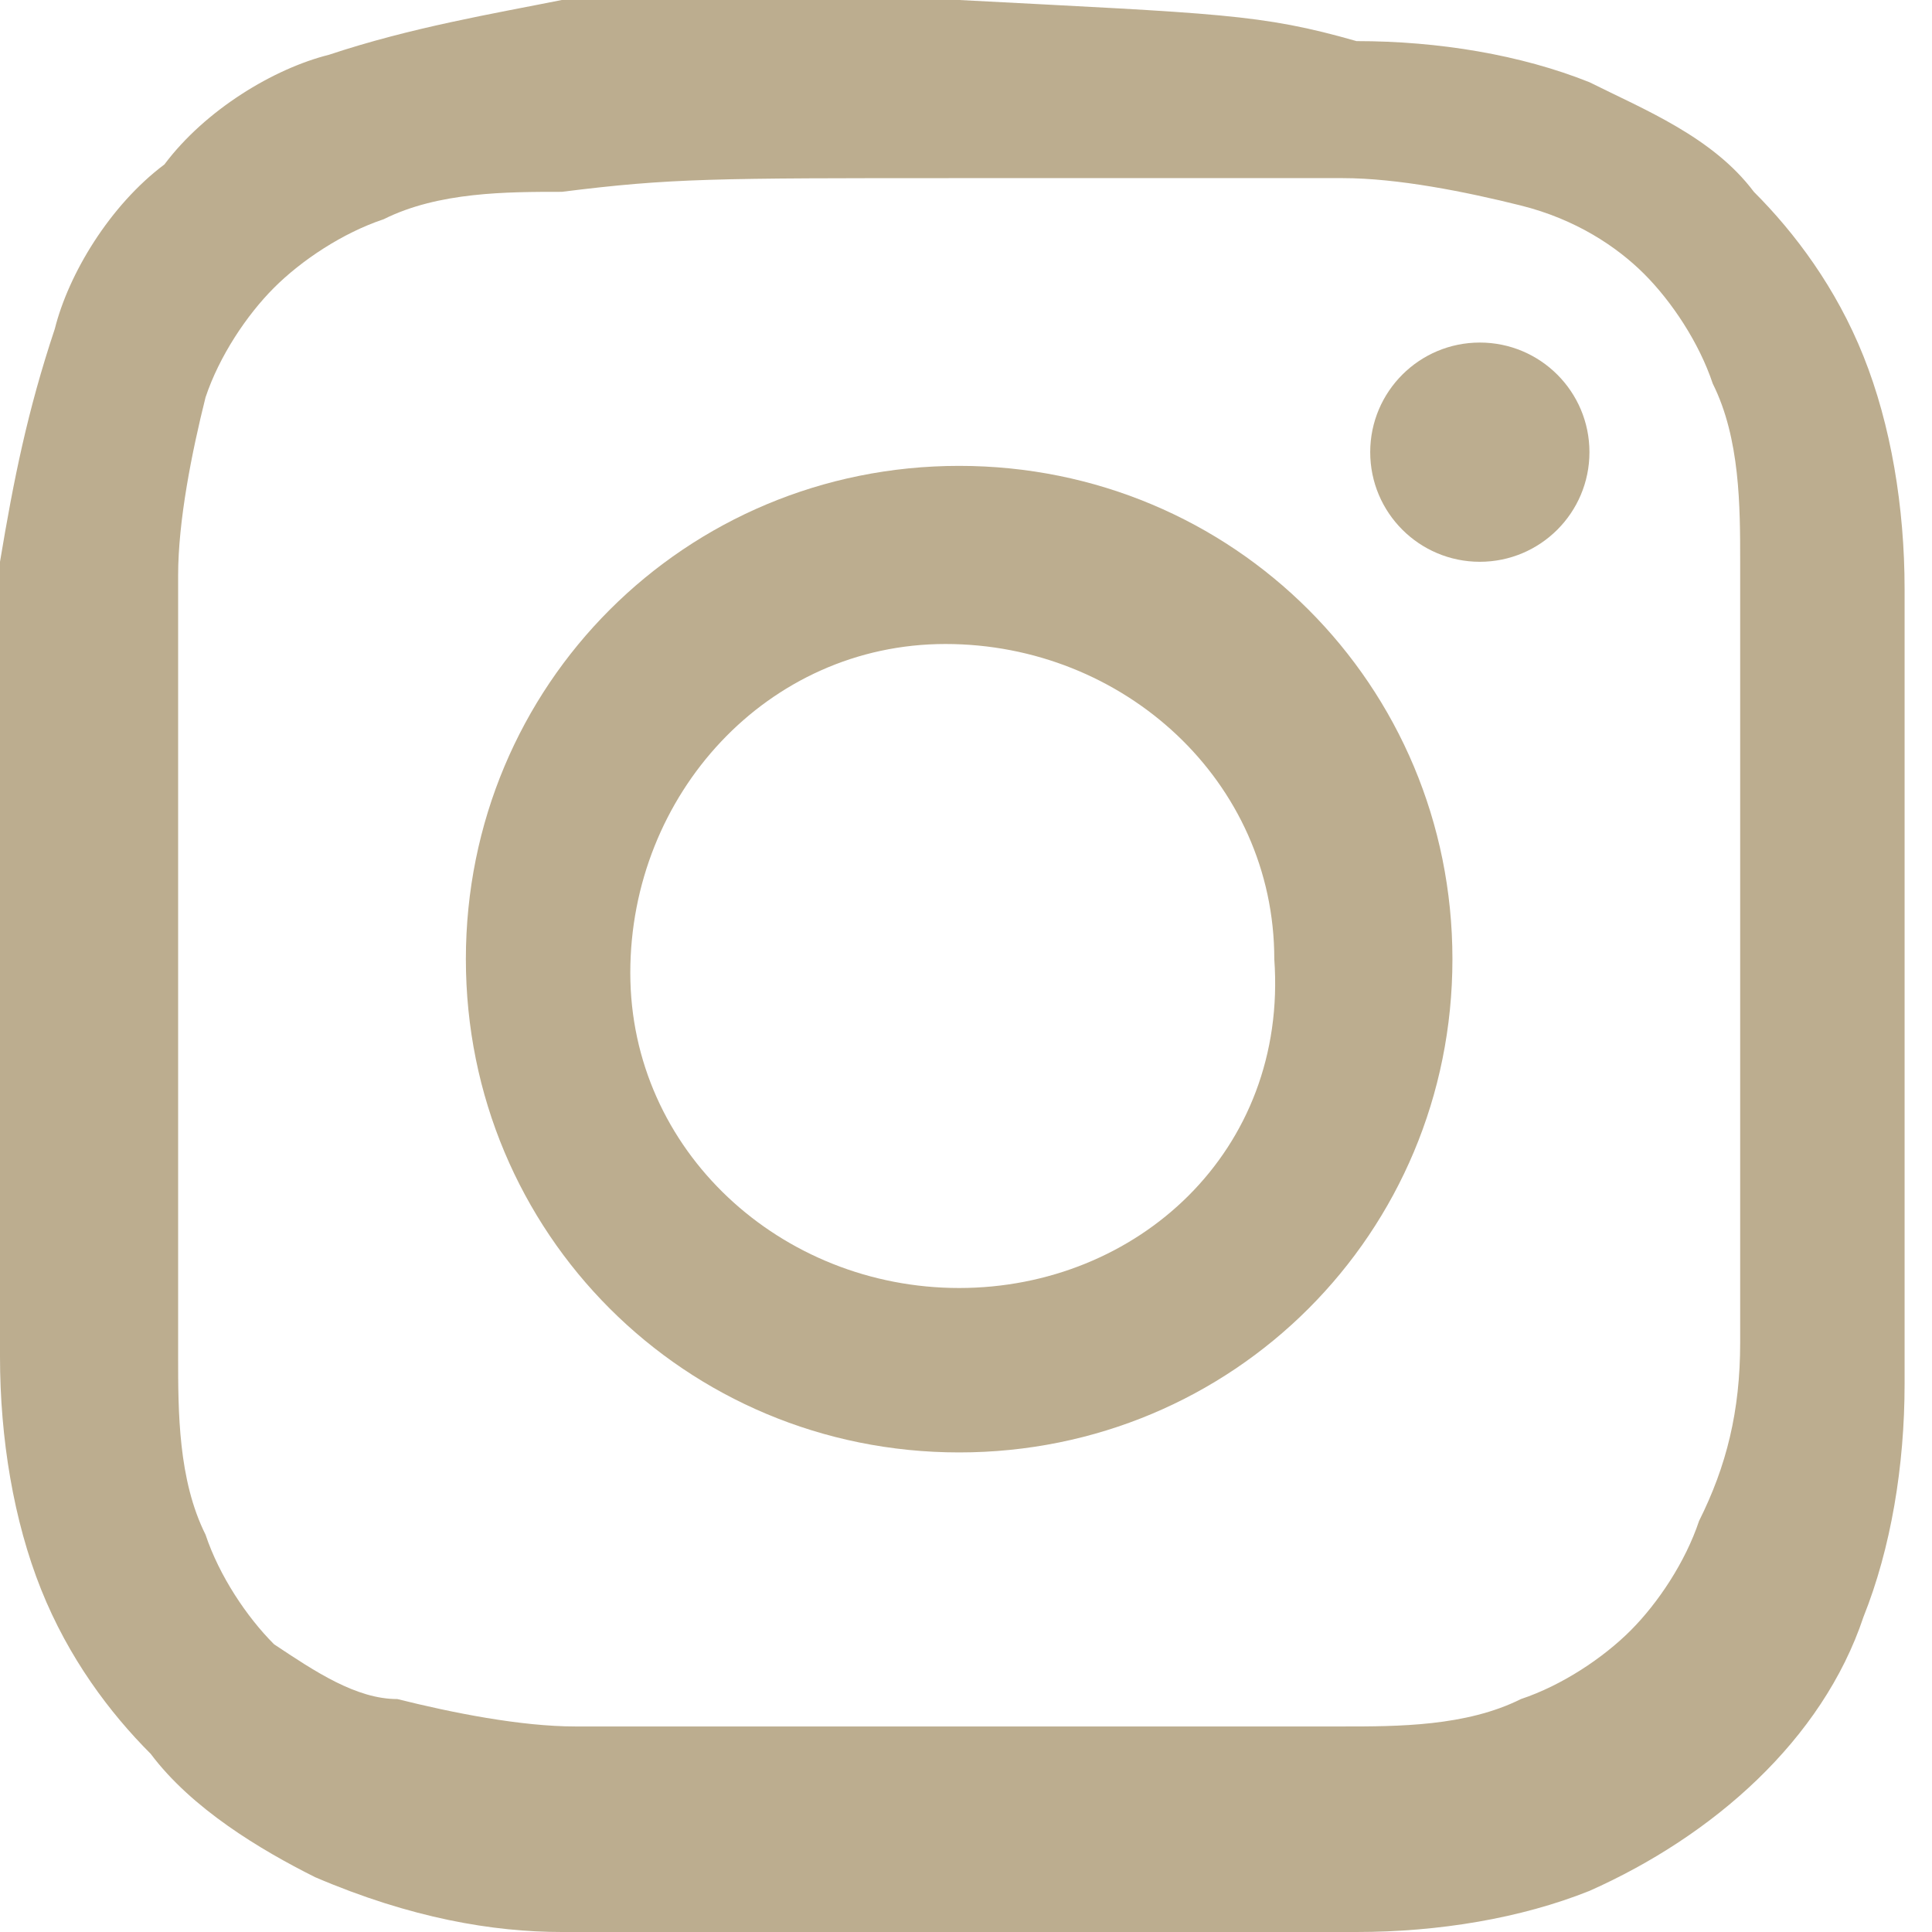
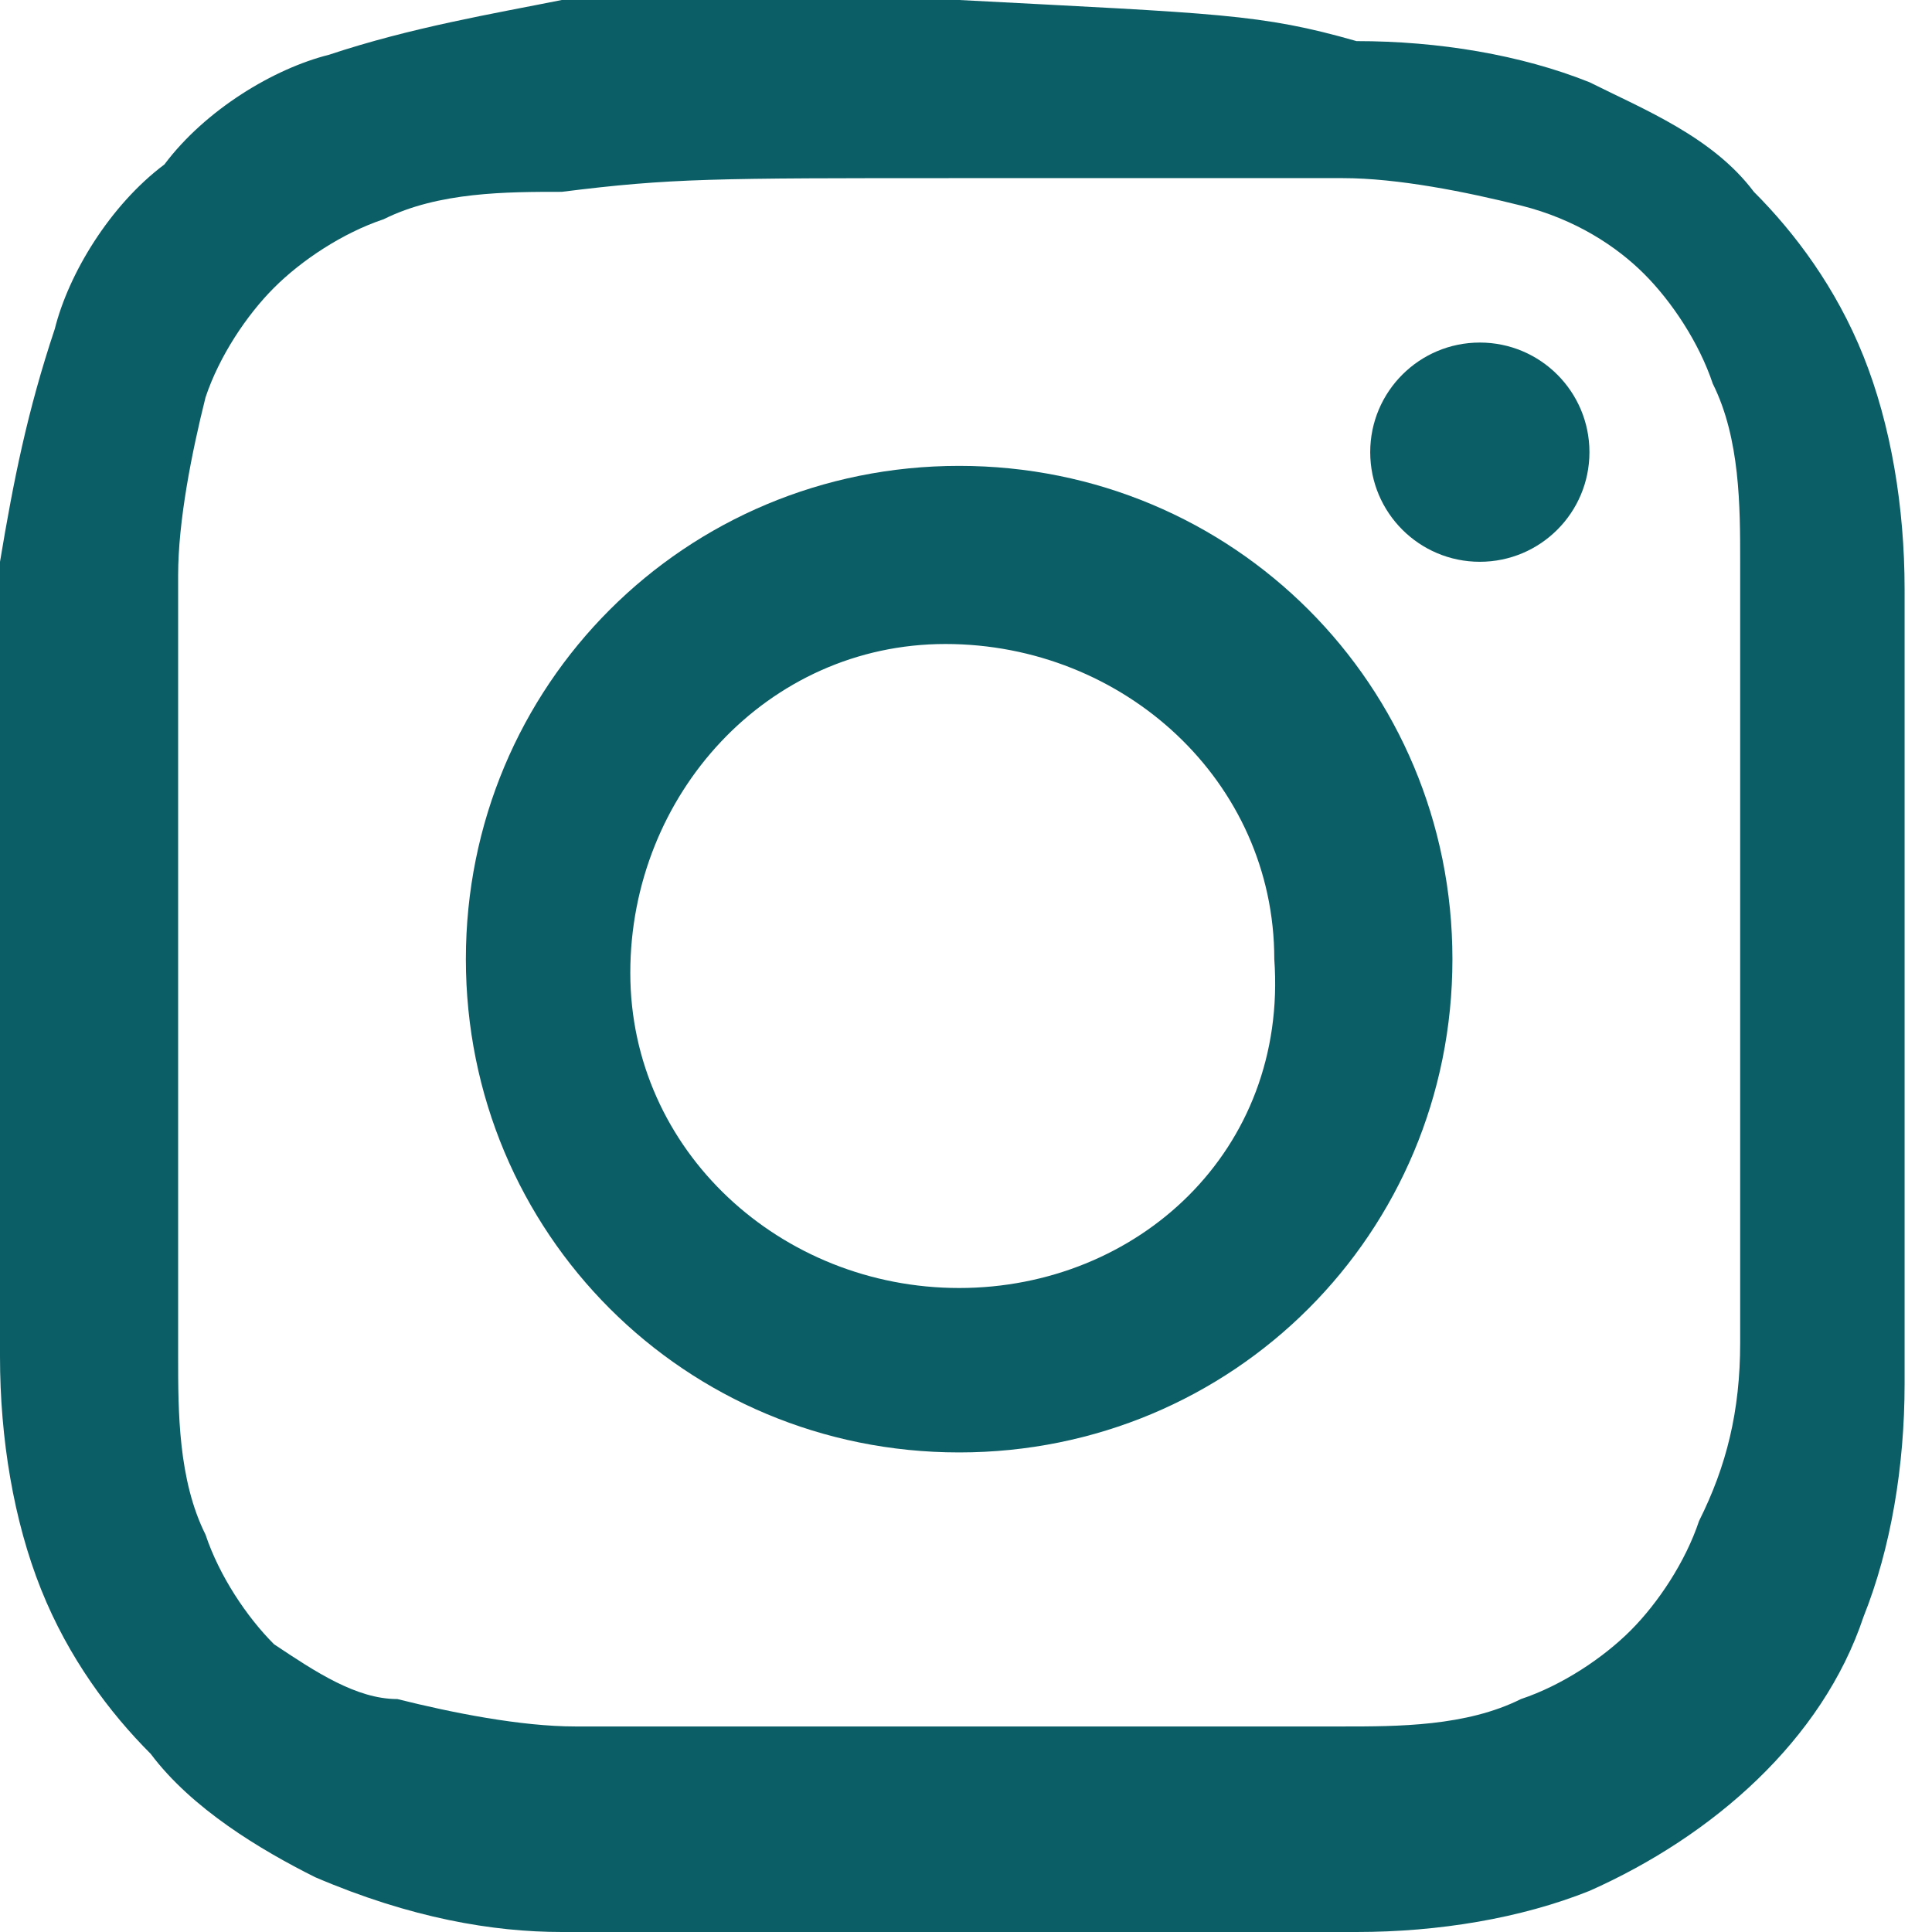
<svg xmlns="http://www.w3.org/2000/svg" version="1.1" id="Layer_1" x="0px" y="0px" viewBox="0 0 14.1 14.1" style="enable-background:new 0 0 14.1 14.1;" xml:space="preserve">
  <style type="text/css">
- 	.st0{fill:#BCAD8F;}
+ 	.st0{fill:#0C5E66;}
</style>
  <path class="st0" d="M7,1.3c1.9,0,2.1,0,2.8,0c0.4,0,0.9,0.1,1.3,0.2C11.5,1.6,11.8,1.8,12,2s0.4,0.5,0.5,0.8  c0.2,0.4,0.2,0.9,0.2,1.3c0,0.7,0,1,0,2.9s0,2.1,0,2.8c0,0.5-0.1,0.9-0.3,1.3c-0.1,0.3-0.3,0.6-0.5,0.8s-0.5,0.4-0.8,0.5  c-0.4,0.2-0.9,0.2-1.3,0.2c-0.7,0-1,0-2.8,0s-2.1,0-2.8,0c-0.4,0-0.9-0.1-1.3-0.2c-0.3,0-0.6-0.2-0.9-0.4c-0.2-0.2-0.4-0.5-0.5-0.8  c-0.2-0.4-0.2-0.9-0.2-1.3c0-0.7,0-1,0-2.8s0-2.1,0-2.9c0-0.4,0.1-0.9,0.2-1.3C1.6,2.6,1.8,2.3,2,2.1s0.5-0.4,0.8-0.5  c0.4-0.2,0.9-0.2,1.3-0.2C4.9,1.3,5.2,1.3,7,1.3 M7,0C5.1,0,4.9,0,4.1,0C3.6,0.1,3,0.2,2.4,0.4C2,0.5,1.5,0.8,1.2,1.2  C0.8,1.5,0.5,2,0.4,2.4C0.2,3,0.1,3.5,0,4.1c0,0.8,0,1,0,2.9s0,2.2,0,2.9c0,0.6,0.1,1.2,0.3,1.7s0.5,0.9,0.8,1.2  c0.3,0.4,0.8,0.7,1.2,0.9C3,14,3.6,14.1,4.1,14.1c0.8,0,1,0,2.9,0s2.2,0,2.9,0c0.6,0,1.2-0.1,1.7-0.3c0.9-0.4,1.7-1.1,2-2  c0.2-0.5,0.3-1.1,0.3-1.7c0-0.8,0-1,0-2.9s0-2.1,0-2.9c0-0.6-0.1-1.2-0.3-1.7s-0.5-0.9-0.8-1.2C12.5,1,12,0.8,11.6,0.6  c-0.5-0.2-1.1-0.3-1.7-0.3C9.2,0.1,8.9,0.1,7,0L7,0z" />
  <path class="st0" d="M7,3.4C5,3.4,3.4,5,3.4,7S5,10.6,7,10.6S10.6,9,10.6,7l0,0C10.6,5,9,3.4,7,3.4z M7,9.4c-1.3,0-2.4-1-2.4-2.3  s1-2.4,2.3-2.4s2.4,1,2.4,2.3l0,0C9.4,8.4,8.3,9.4,7,9.4L7,9.4z" />
  <circle class="st0" cx="10.8" cy="3.3" r="0.8" />
</svg>
